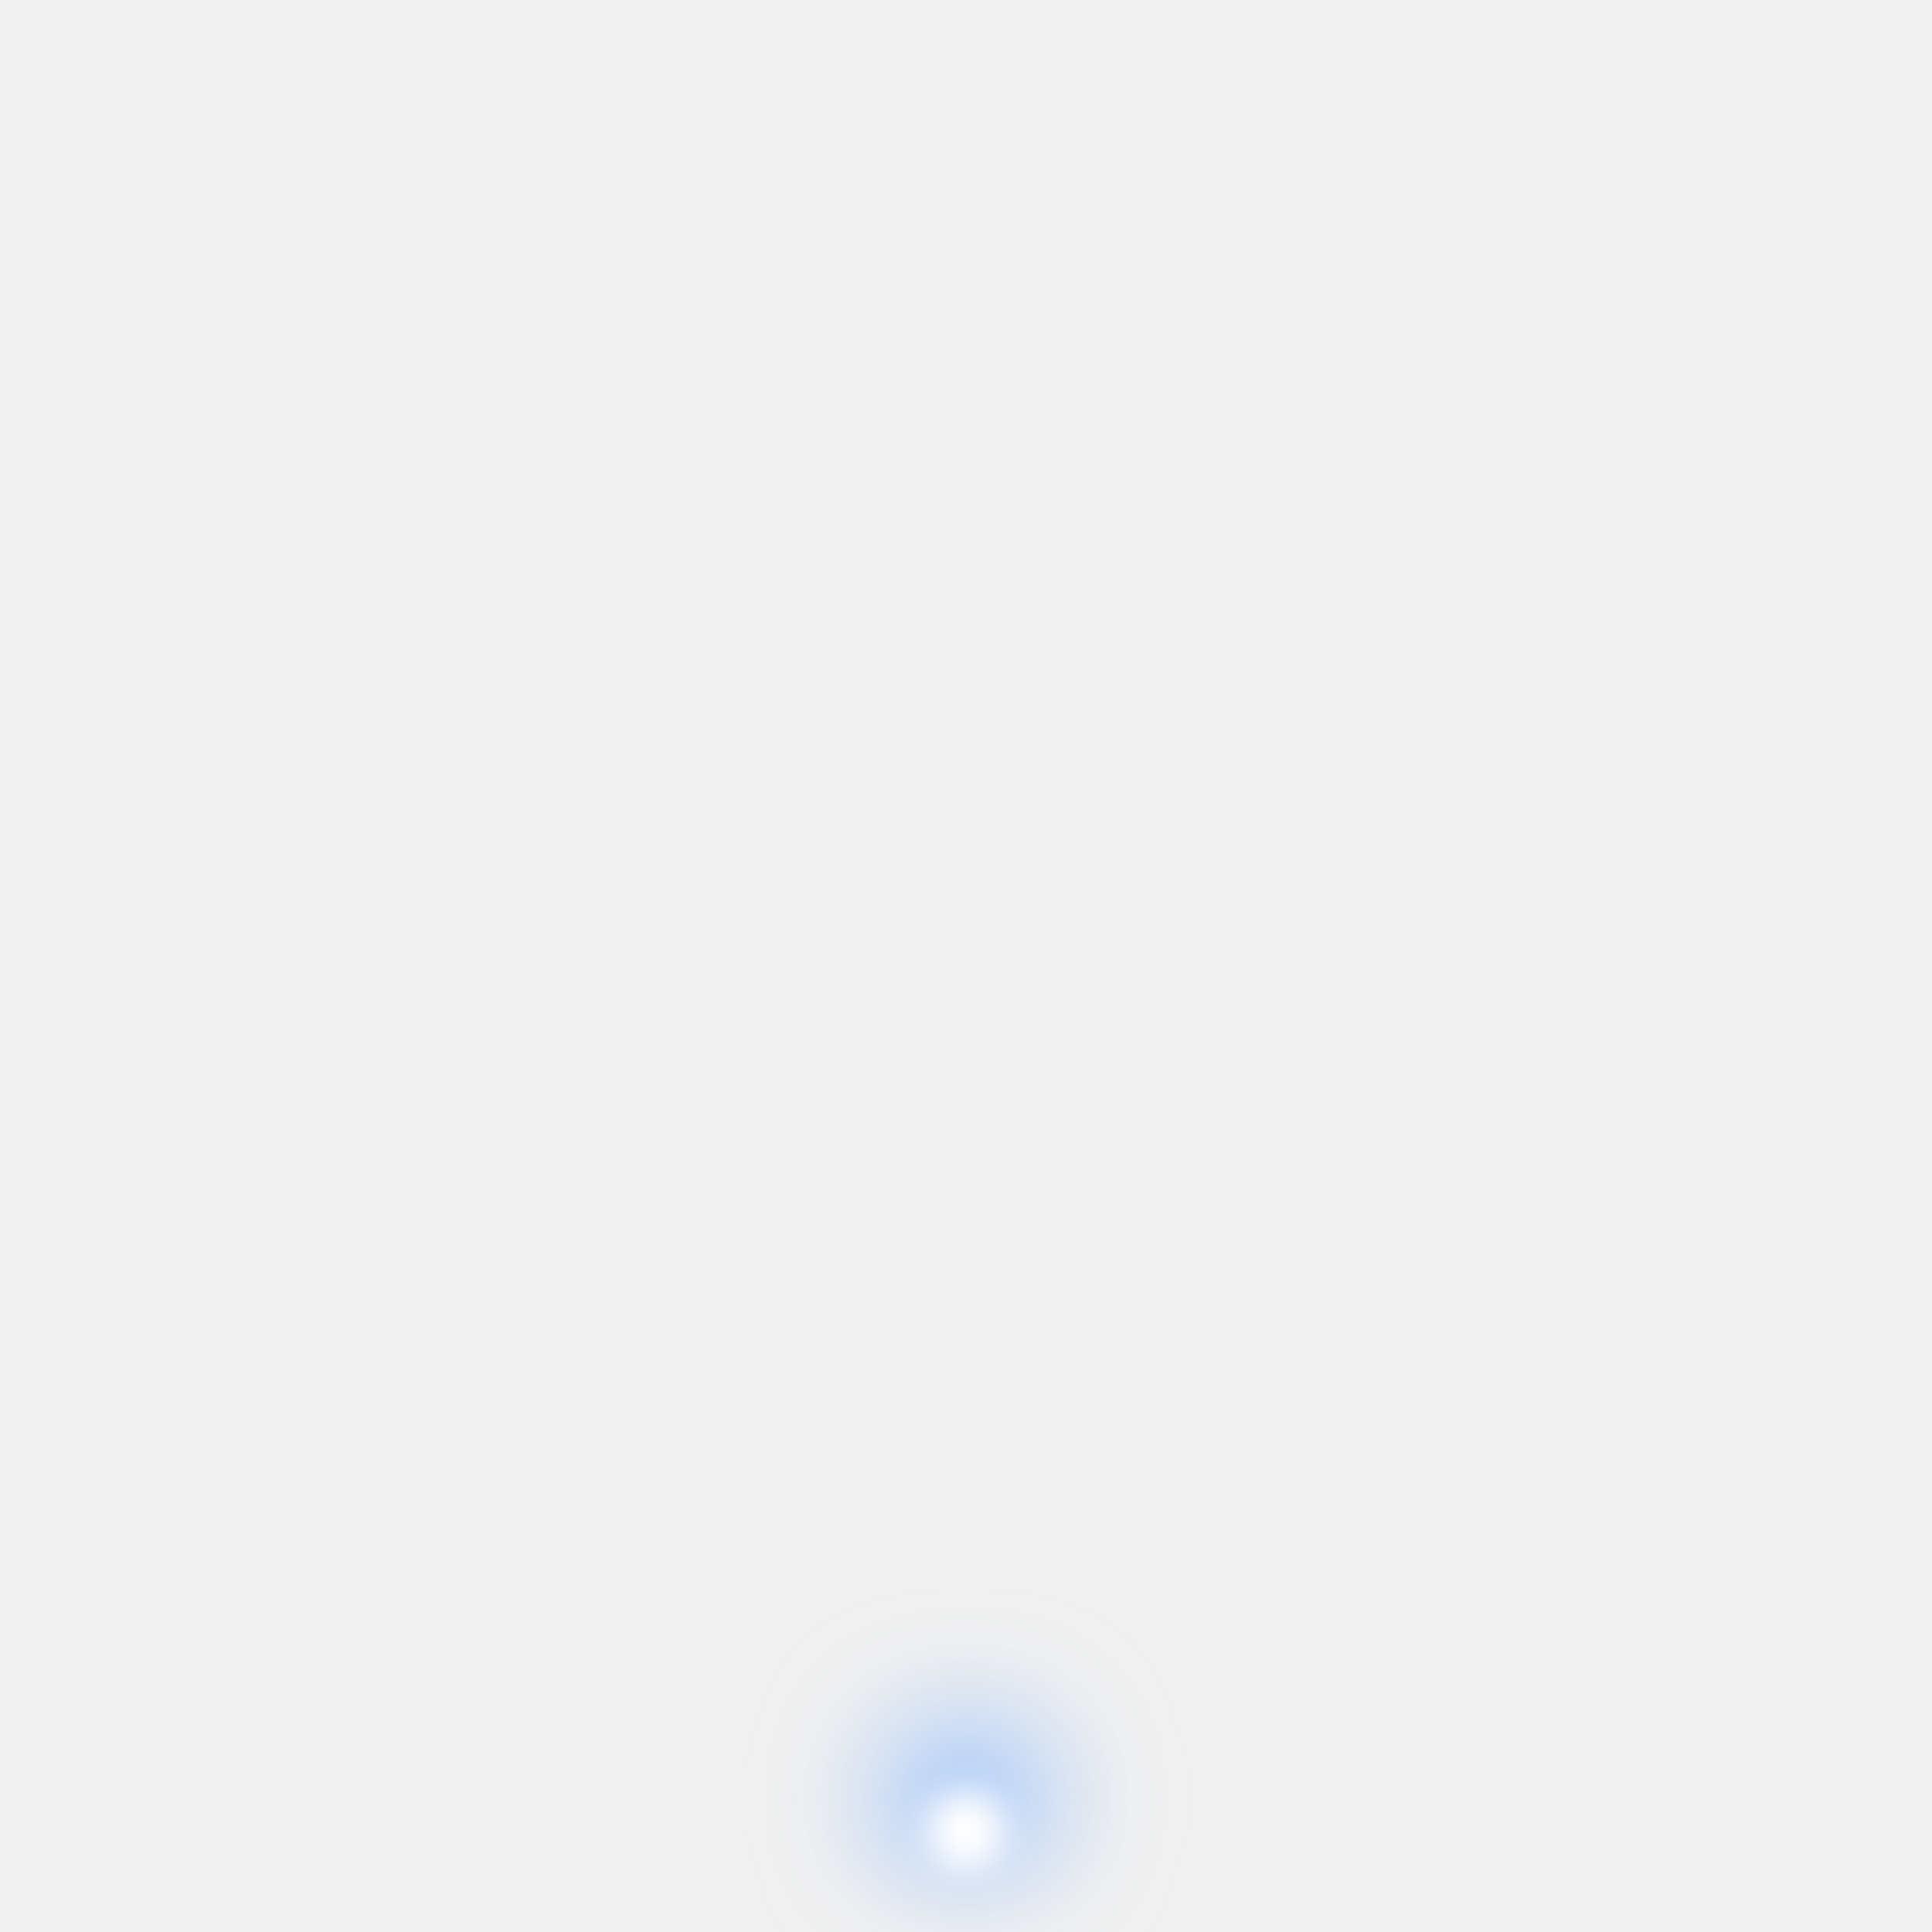
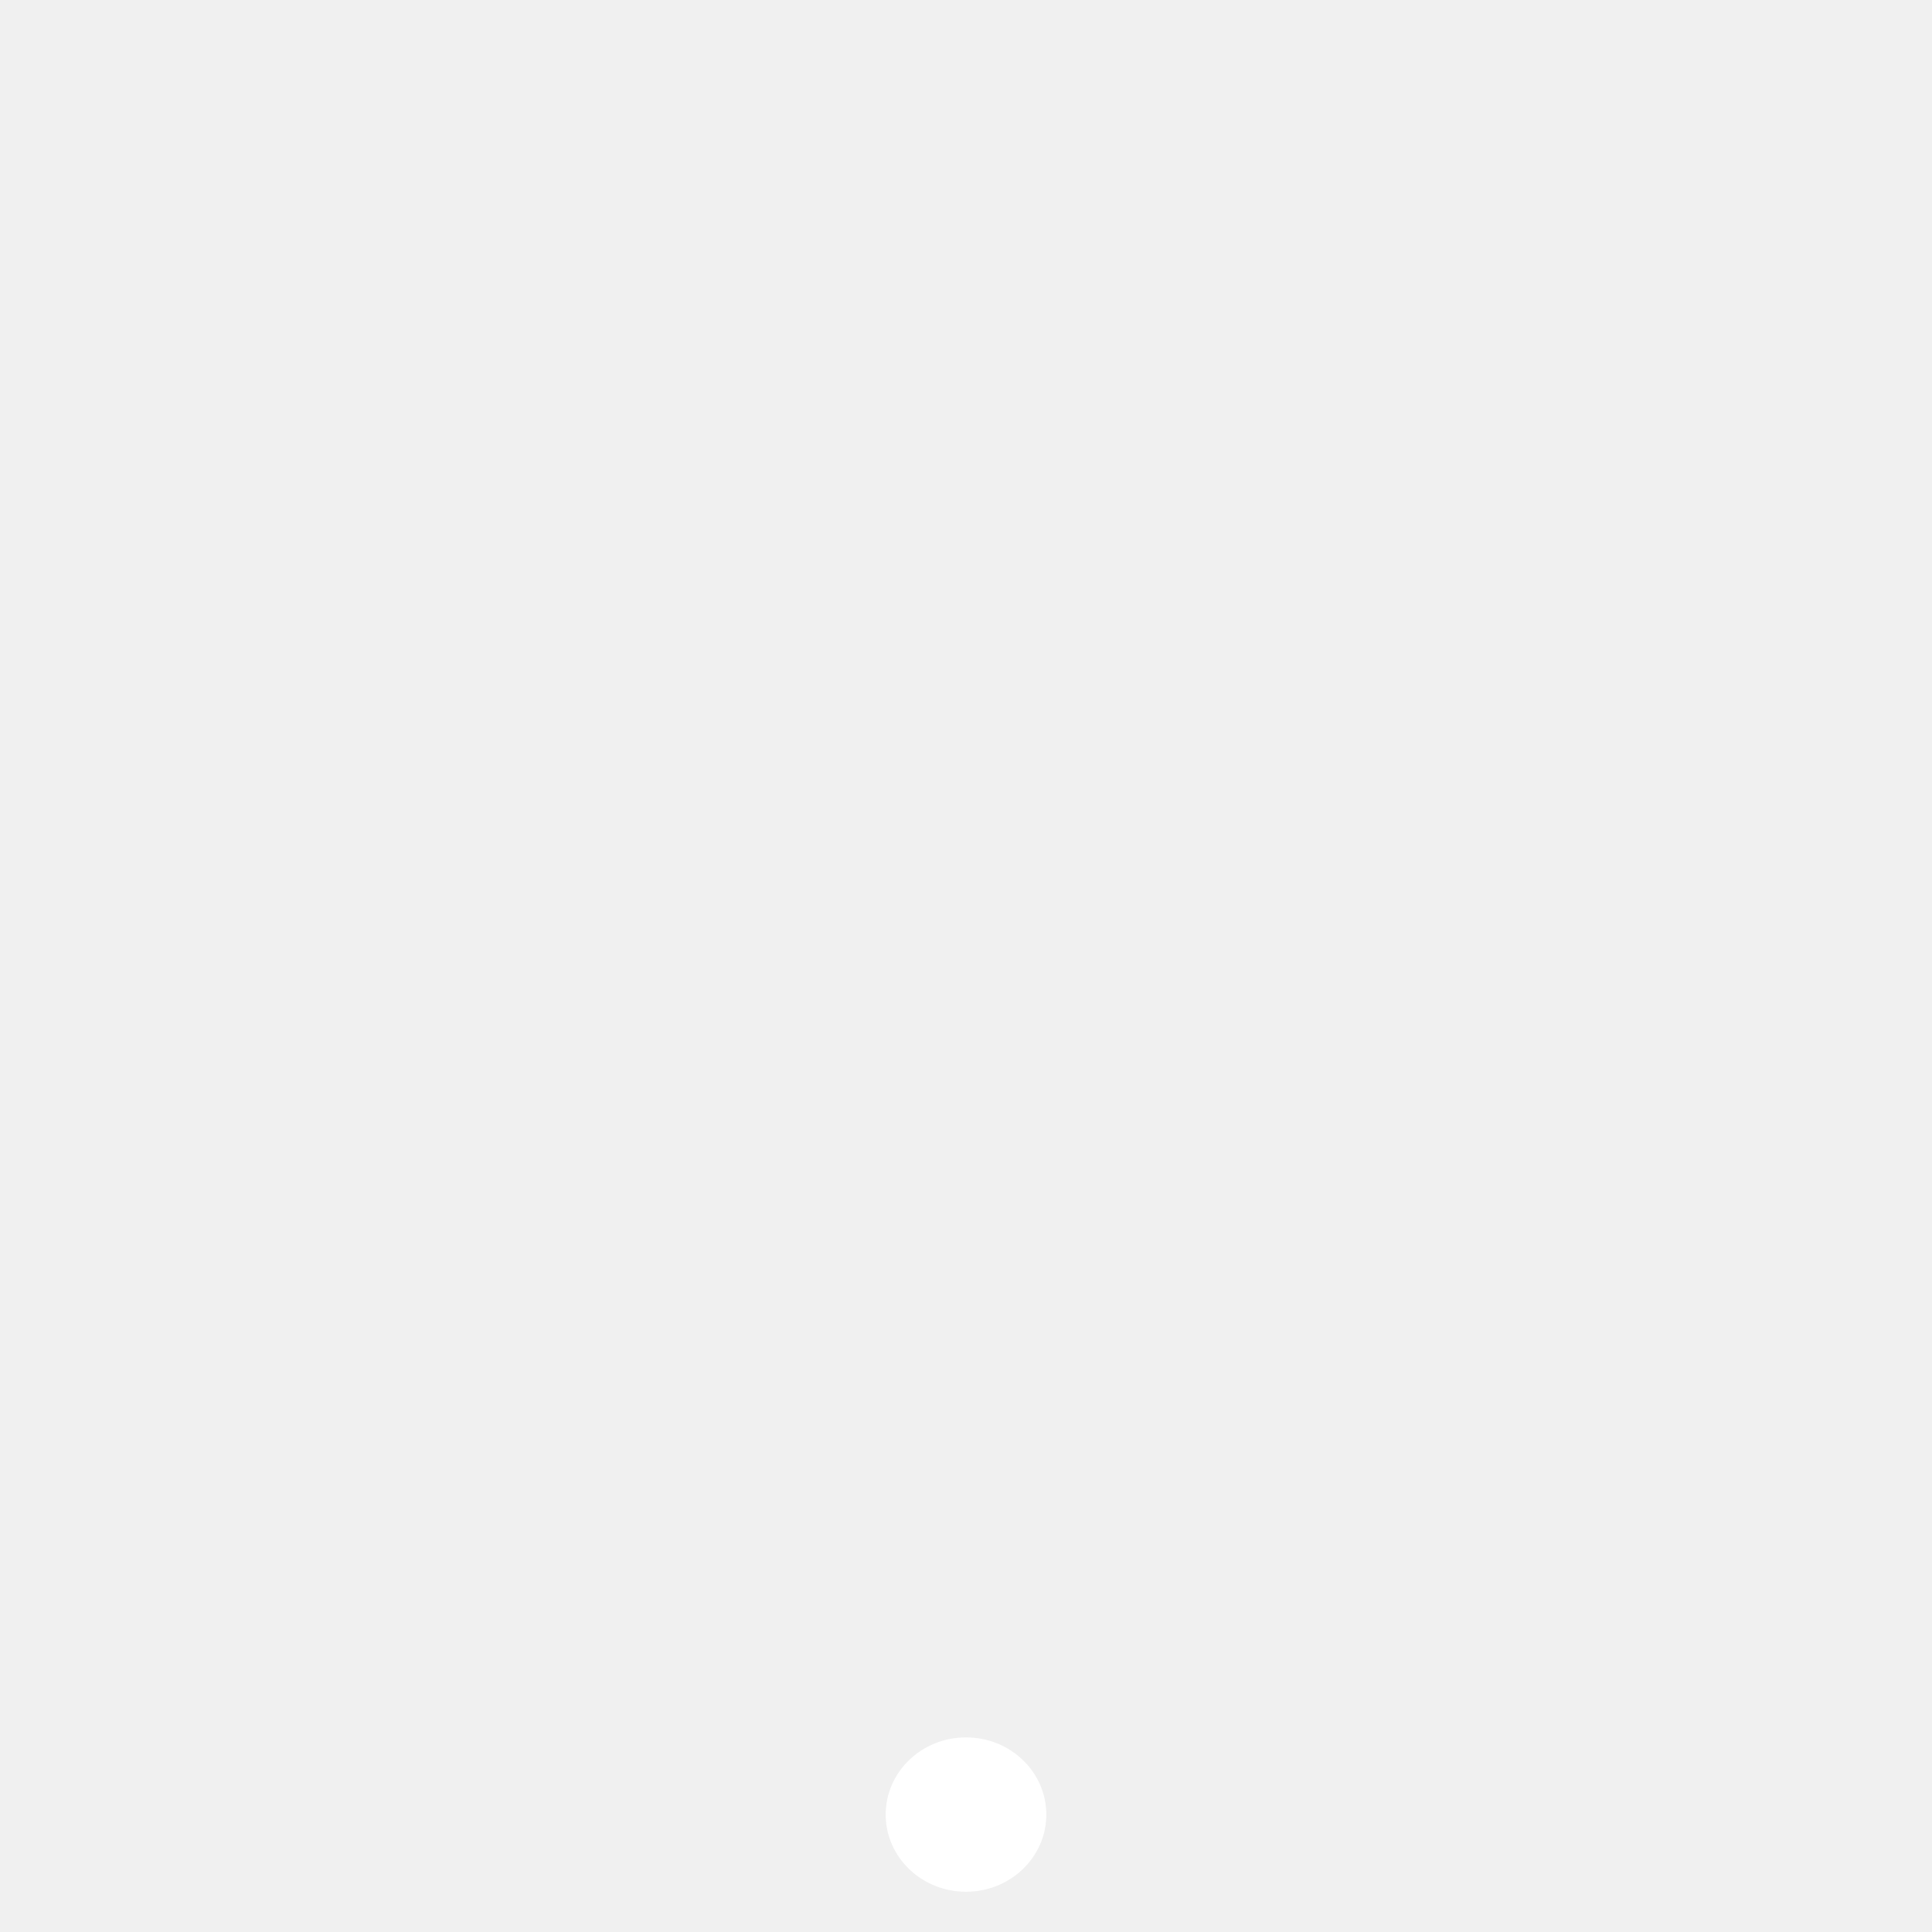
- <svg xmlns="http://www.w3.org/2000/svg" version="1.1" id="svg11252" height="96" width="96">
-   <defs id="defs11254">
-     <filter height="2.472" y="-0.736" width="2.687" x="-0.844" id="filter3848-1-2" color-interpolation-filters="sRGB">
-       <feGaussianBlur id="feGaussianBlur3850-2-3" stdDeviation="2.967" />
-     </filter>
-     <filter height="1.965" y="-0.483" width="2.107" x="-0.553" id="filter3844-0-1" color-interpolation-filters="sRGB">
-       <feGaussianBlur id="feGaussianBlur3846-9-7" stdDeviation="1.946" />
-     </filter>
-   </defs>
-   <ellipse transform="matrix(1.007463,0,0,0.9067461,62.49256,43.7221)" id="path3762-6-3" style="opacity:0.668;fill:#80b3ff;fill-opacity:1;stroke:none;filter:url(#filter3848-1-2)" cx="-14.385" cy="50.281" rx="4.221" ry="4.839" />
-   <ellipse transform="matrix(0.4532833,0,0,0.411432,54.52057,70.31273)" id="path3762-2" style="fill:#ffffff;fill-opacity:1;stroke:none;filter:url(#filter3844-0-1)" cx="-14.385" cy="50.281" rx="4.221" ry="4.839" />
+ <svg xmlns="http://www.w3.org/2000/svg" width="96" height="96" id="svg11252" version="1.1">
+   <defs id="defs11254" />
+   <g id="layer1" style="display:inline">
+     <g id="one" transform="rotate(-90,48,48)">
+       <rect y="0" x="0" height="96" width="96" id="rect4138" style="color:#000000;clip-rule:nonzero;display:inline;overflow:visible;visibility:visible;opacity:1;isolation:auto;mix-blend-mode:normal;color-interpolation:sRGB;color-interpolation-filters:linearRGB;solid-color:#000000;solid-opacity:1;fill:none;fill-opacity:1;fill-rule:nonzero;stroke:none;stroke-width:0.956;stroke-linecap:butt;stroke-linejoin:miter;stroke-miterlimit:4;stroke-dasharray:none;stroke-dashoffset:0;stroke-opacity:1;marker:none;marker-start:none;color-rendering:auto;image-rendering:auto;shape-rendering:auto;text-rendering:auto;enable-background:accumulate" />
+       <ellipse ry="3.991" rx="3.835" cy="48" cx="5.835" id="path3762-2" style="opacity:1;fill:#ffffff;fill-opacity:1;stroke:none;stroke-width:0.956;stroke-linecap:butt;stroke-linejoin:miter;stroke-miterlimit:4;stroke-dasharray:none;stroke-dashoffset:0;stroke-opacity:1;marker:none;marker-start:none" />
+     </g>
+   </g>
+   <g id="layer2" style="display:inline" />
+   <g id="layer3" style="display:inline" />
+   <g id="layer4" style="display:inline" />
</svg>
